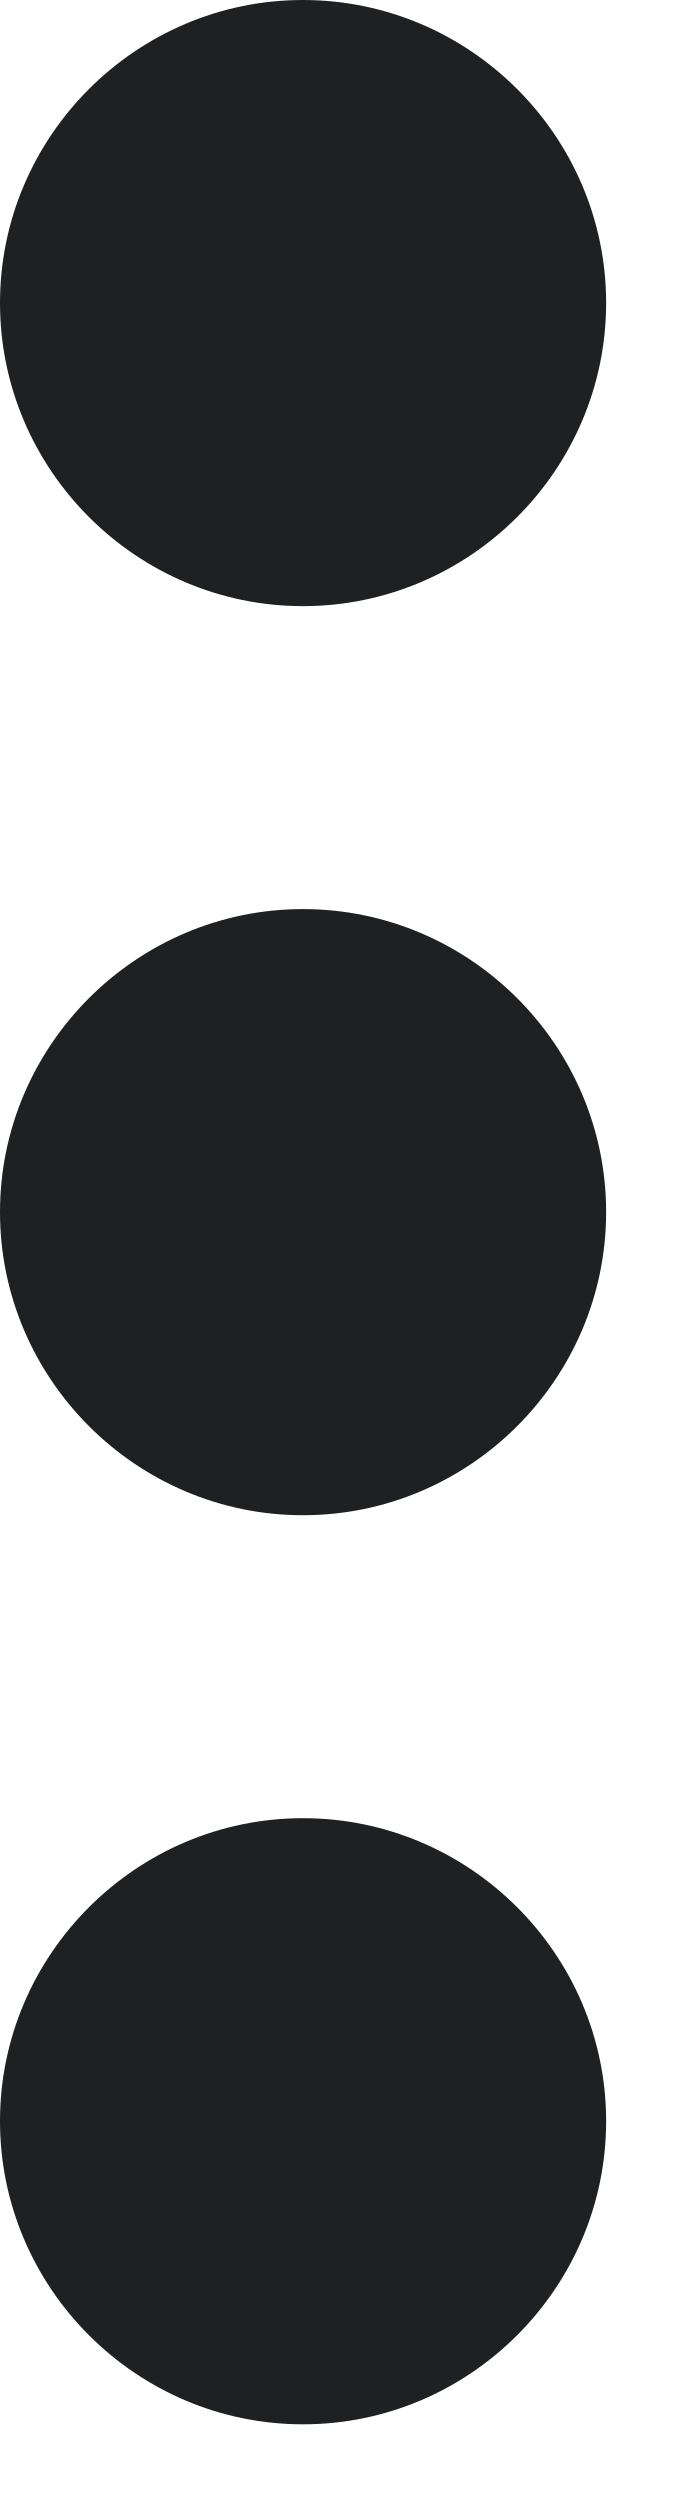
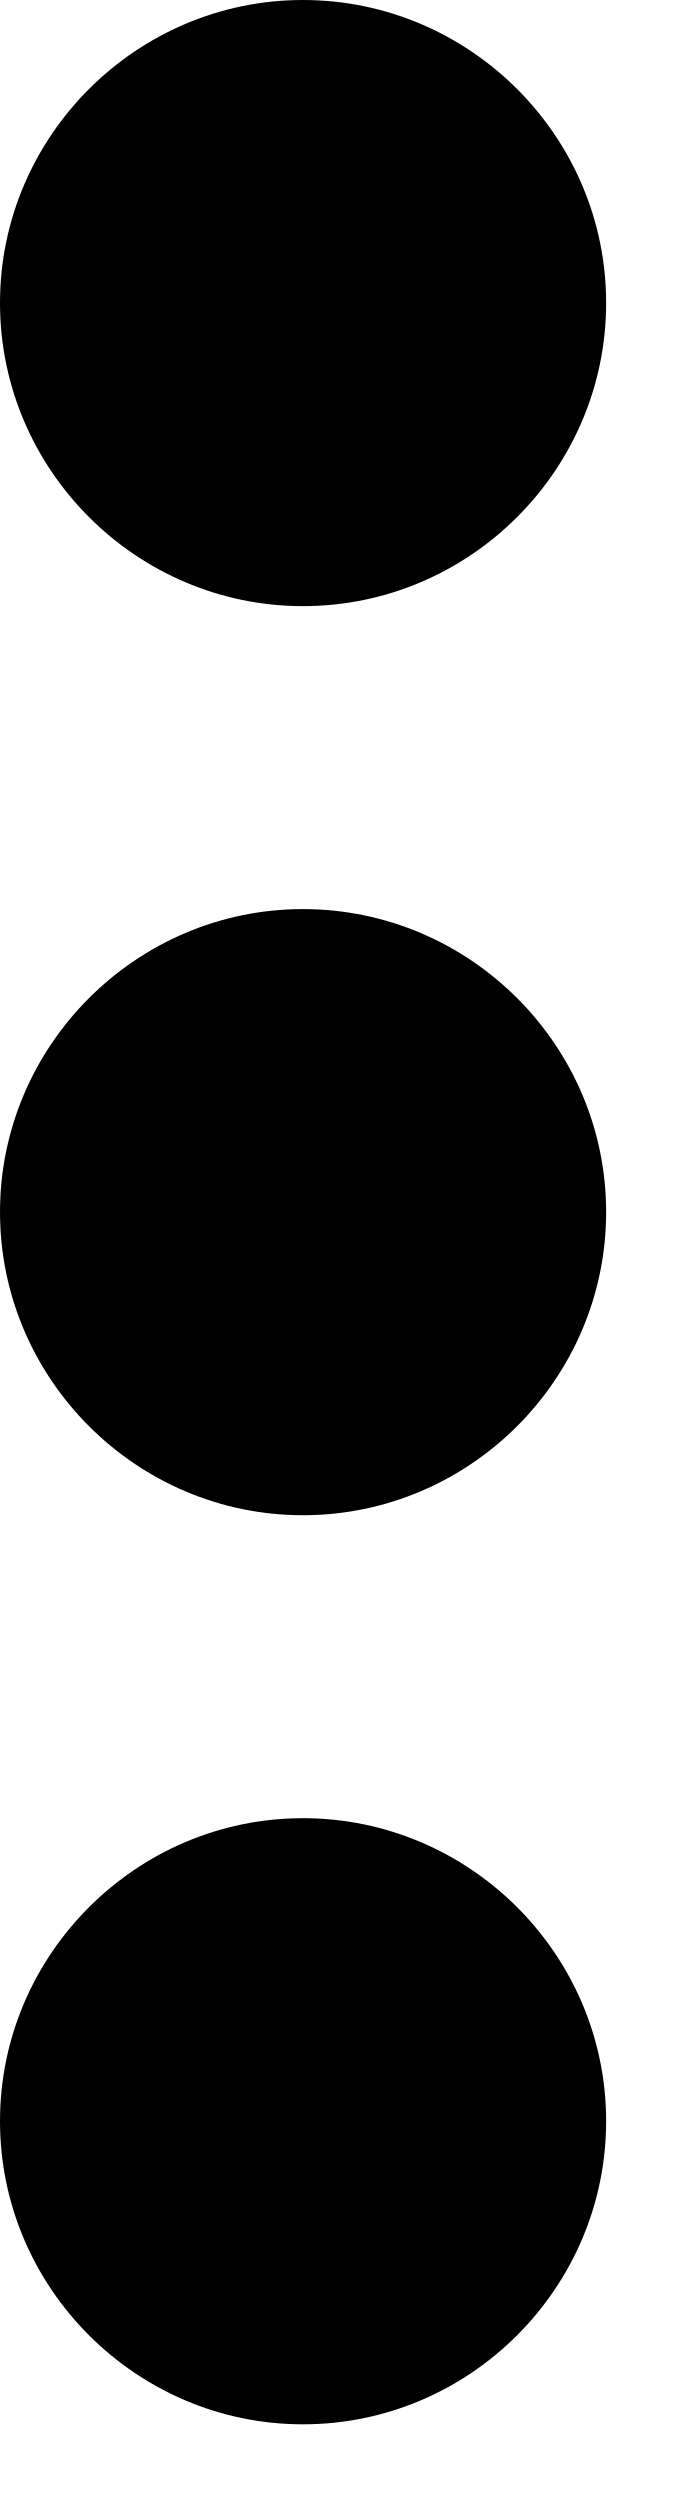
<svg xmlns="http://www.w3.org/2000/svg" width="3" height="11" viewBox="0 0 3 11" fill="none">
-   <path d="M1.333 2.667C2.067 2.667 2.667 2.067 2.667 1.333C2.667 0.6 2.067 0 1.333 0C0.6 0 0 0.6 0 1.333C0 2.067 0.6 2.667 1.333 2.667ZM1.333 4C0.6 4 0 4.6 0 5.333C0 6.067 0.6 6.667 1.333 6.667C2.067 6.667 2.667 6.067 2.667 5.333C2.667 4.6 2.067 4 1.333 4ZM1.333 8C0.6 8 0 8.6 0 9.333C0 10.067 0.6 10.667 1.333 10.667C2.067 10.667 2.667 10.067 2.667 9.333C2.667 8.6 2.067 8 1.333 8Z" fill="#1E2021" />
+   <path d="M1.333 2.667C2.067 2.667 2.667 2.067 2.667 1.333C2.667 0.6 2.067 0 1.333 0C0.6 0 0 0.6 0 1.333C0 2.067 0.6 2.667 1.333 2.667ZM1.333 4C0.6 4 0 4.6 0 5.333C0 6.067 0.6 6.667 1.333 6.667C2.067 6.667 2.667 6.067 2.667 5.333C2.667 4.6 2.067 4 1.333 4ZM1.333 8C0.6 8 0 8.6 0 9.333C0 10.067 0.6 10.667 1.333 10.667C2.067 10.667 2.667 10.067 2.667 9.333C2.667 8.6 2.067 8 1.333 8Z" fill="currentColor" />
</svg>
